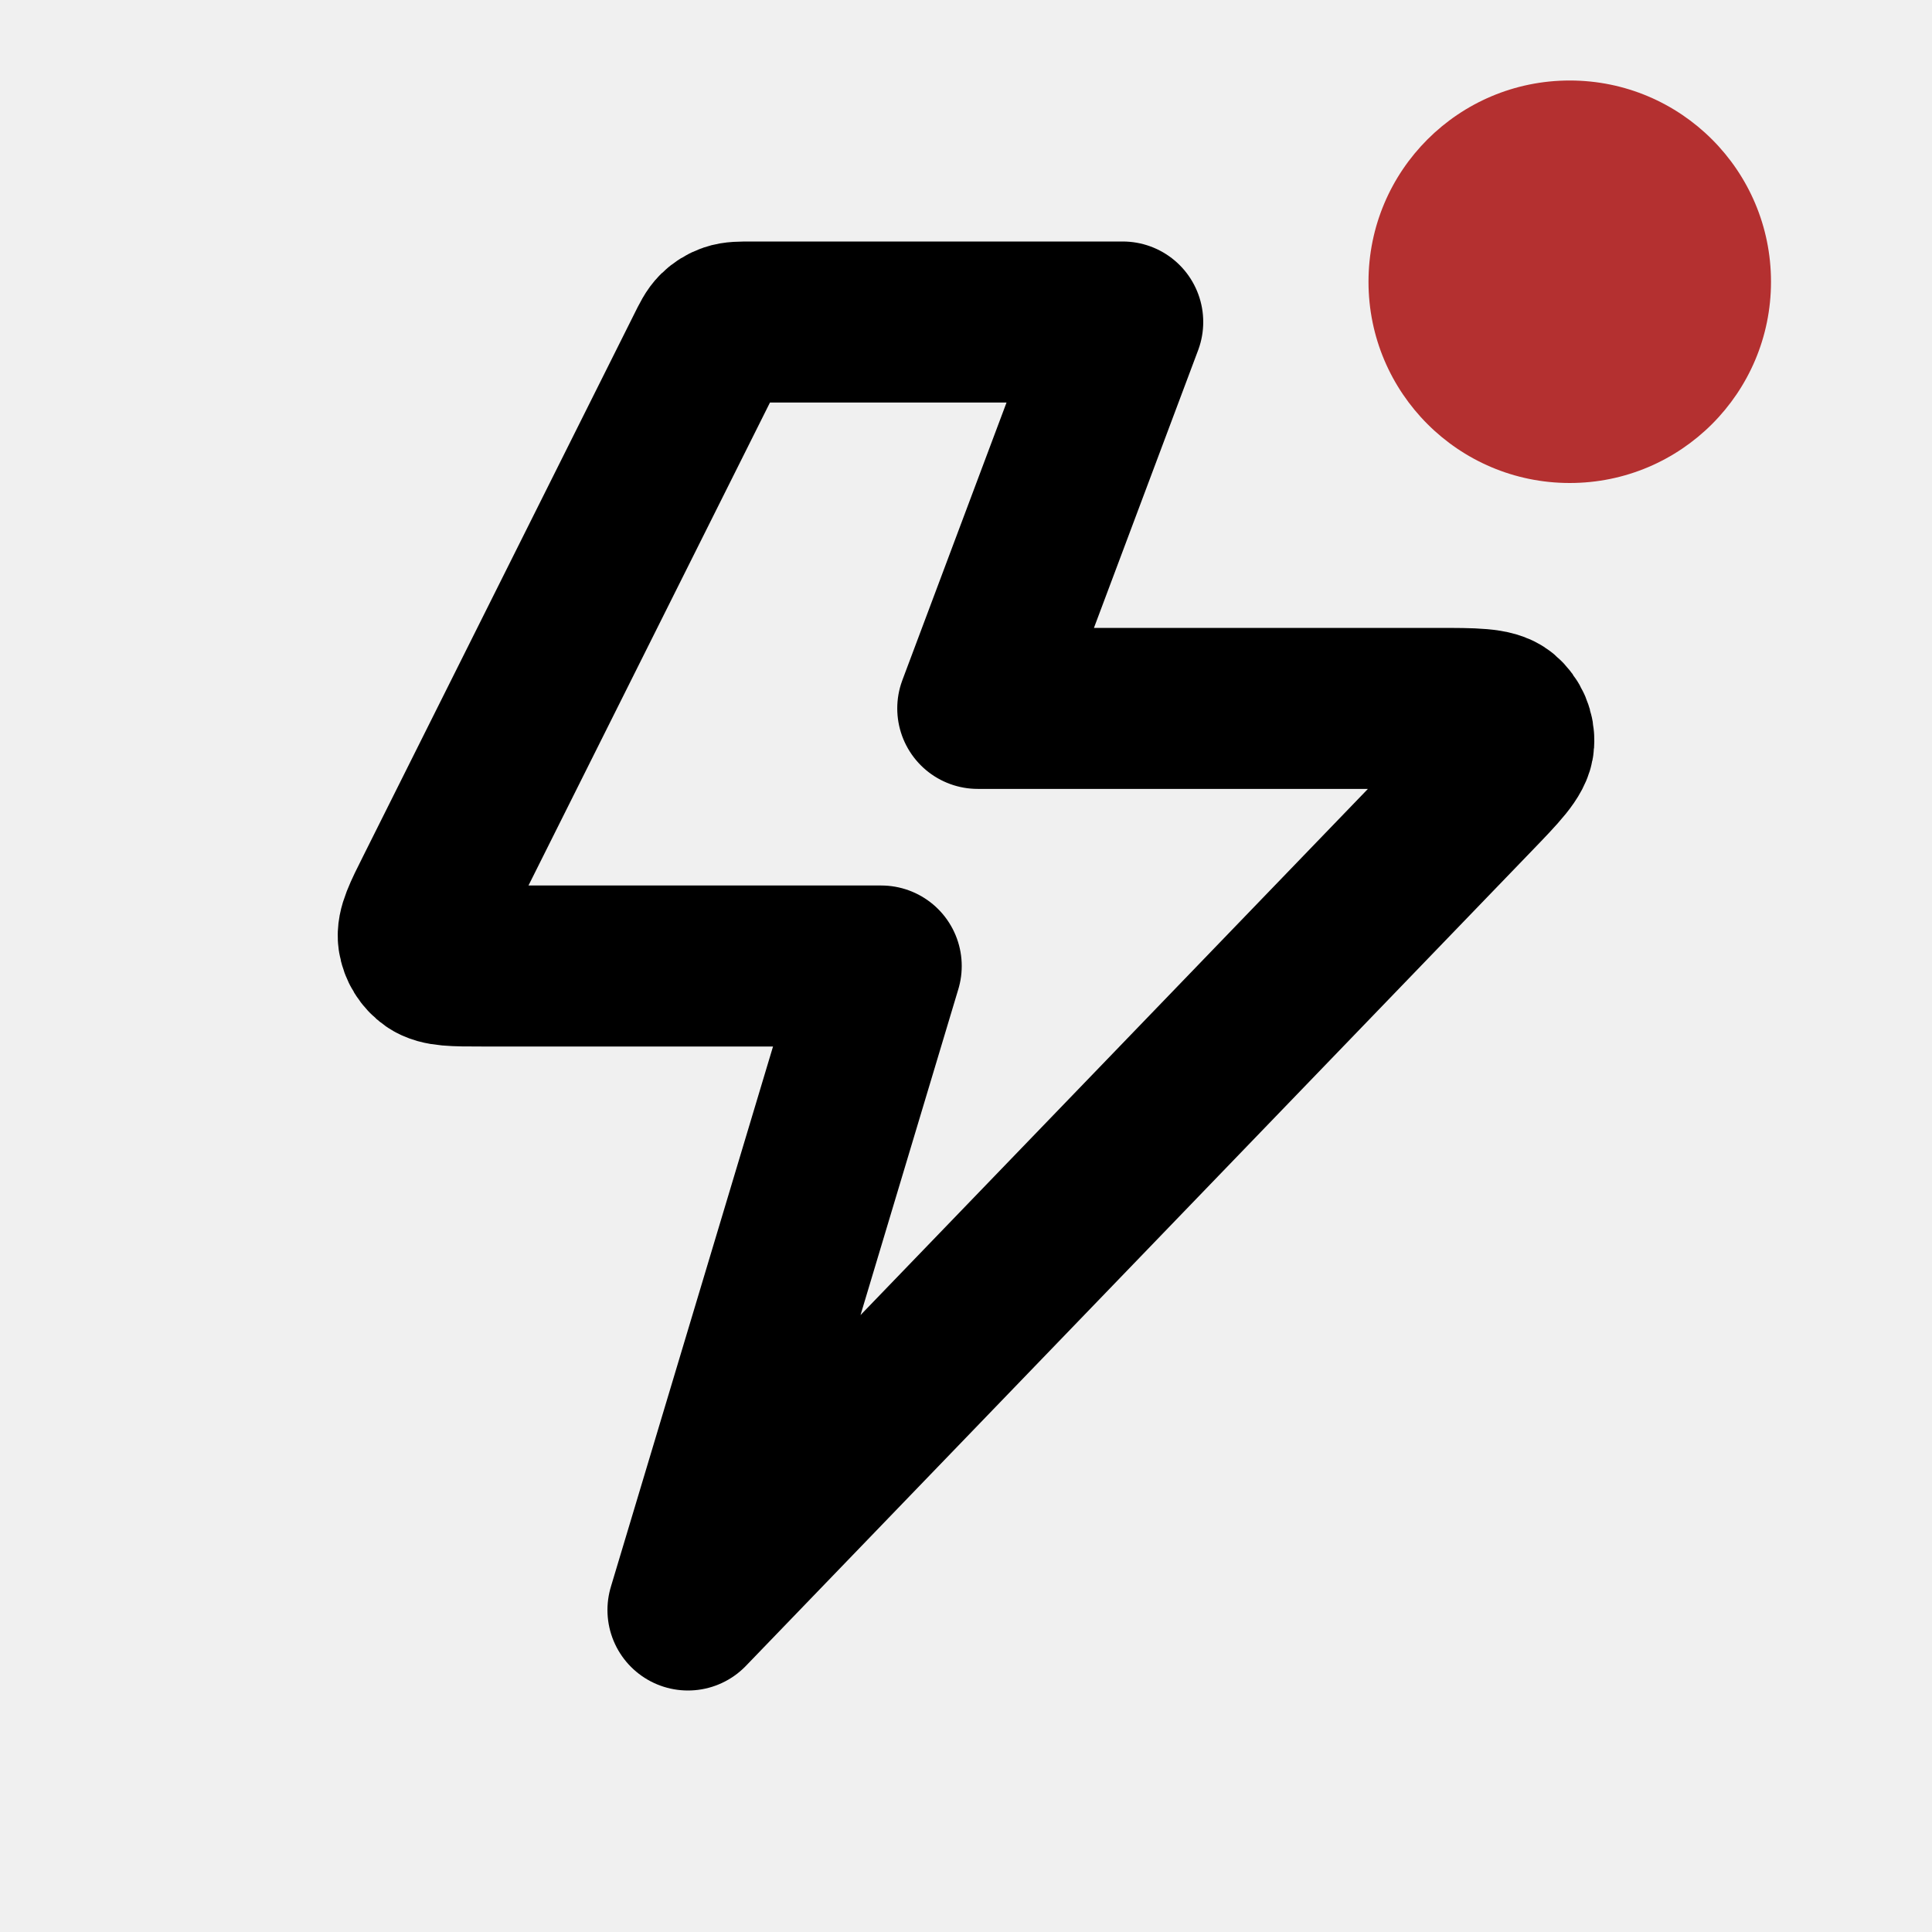
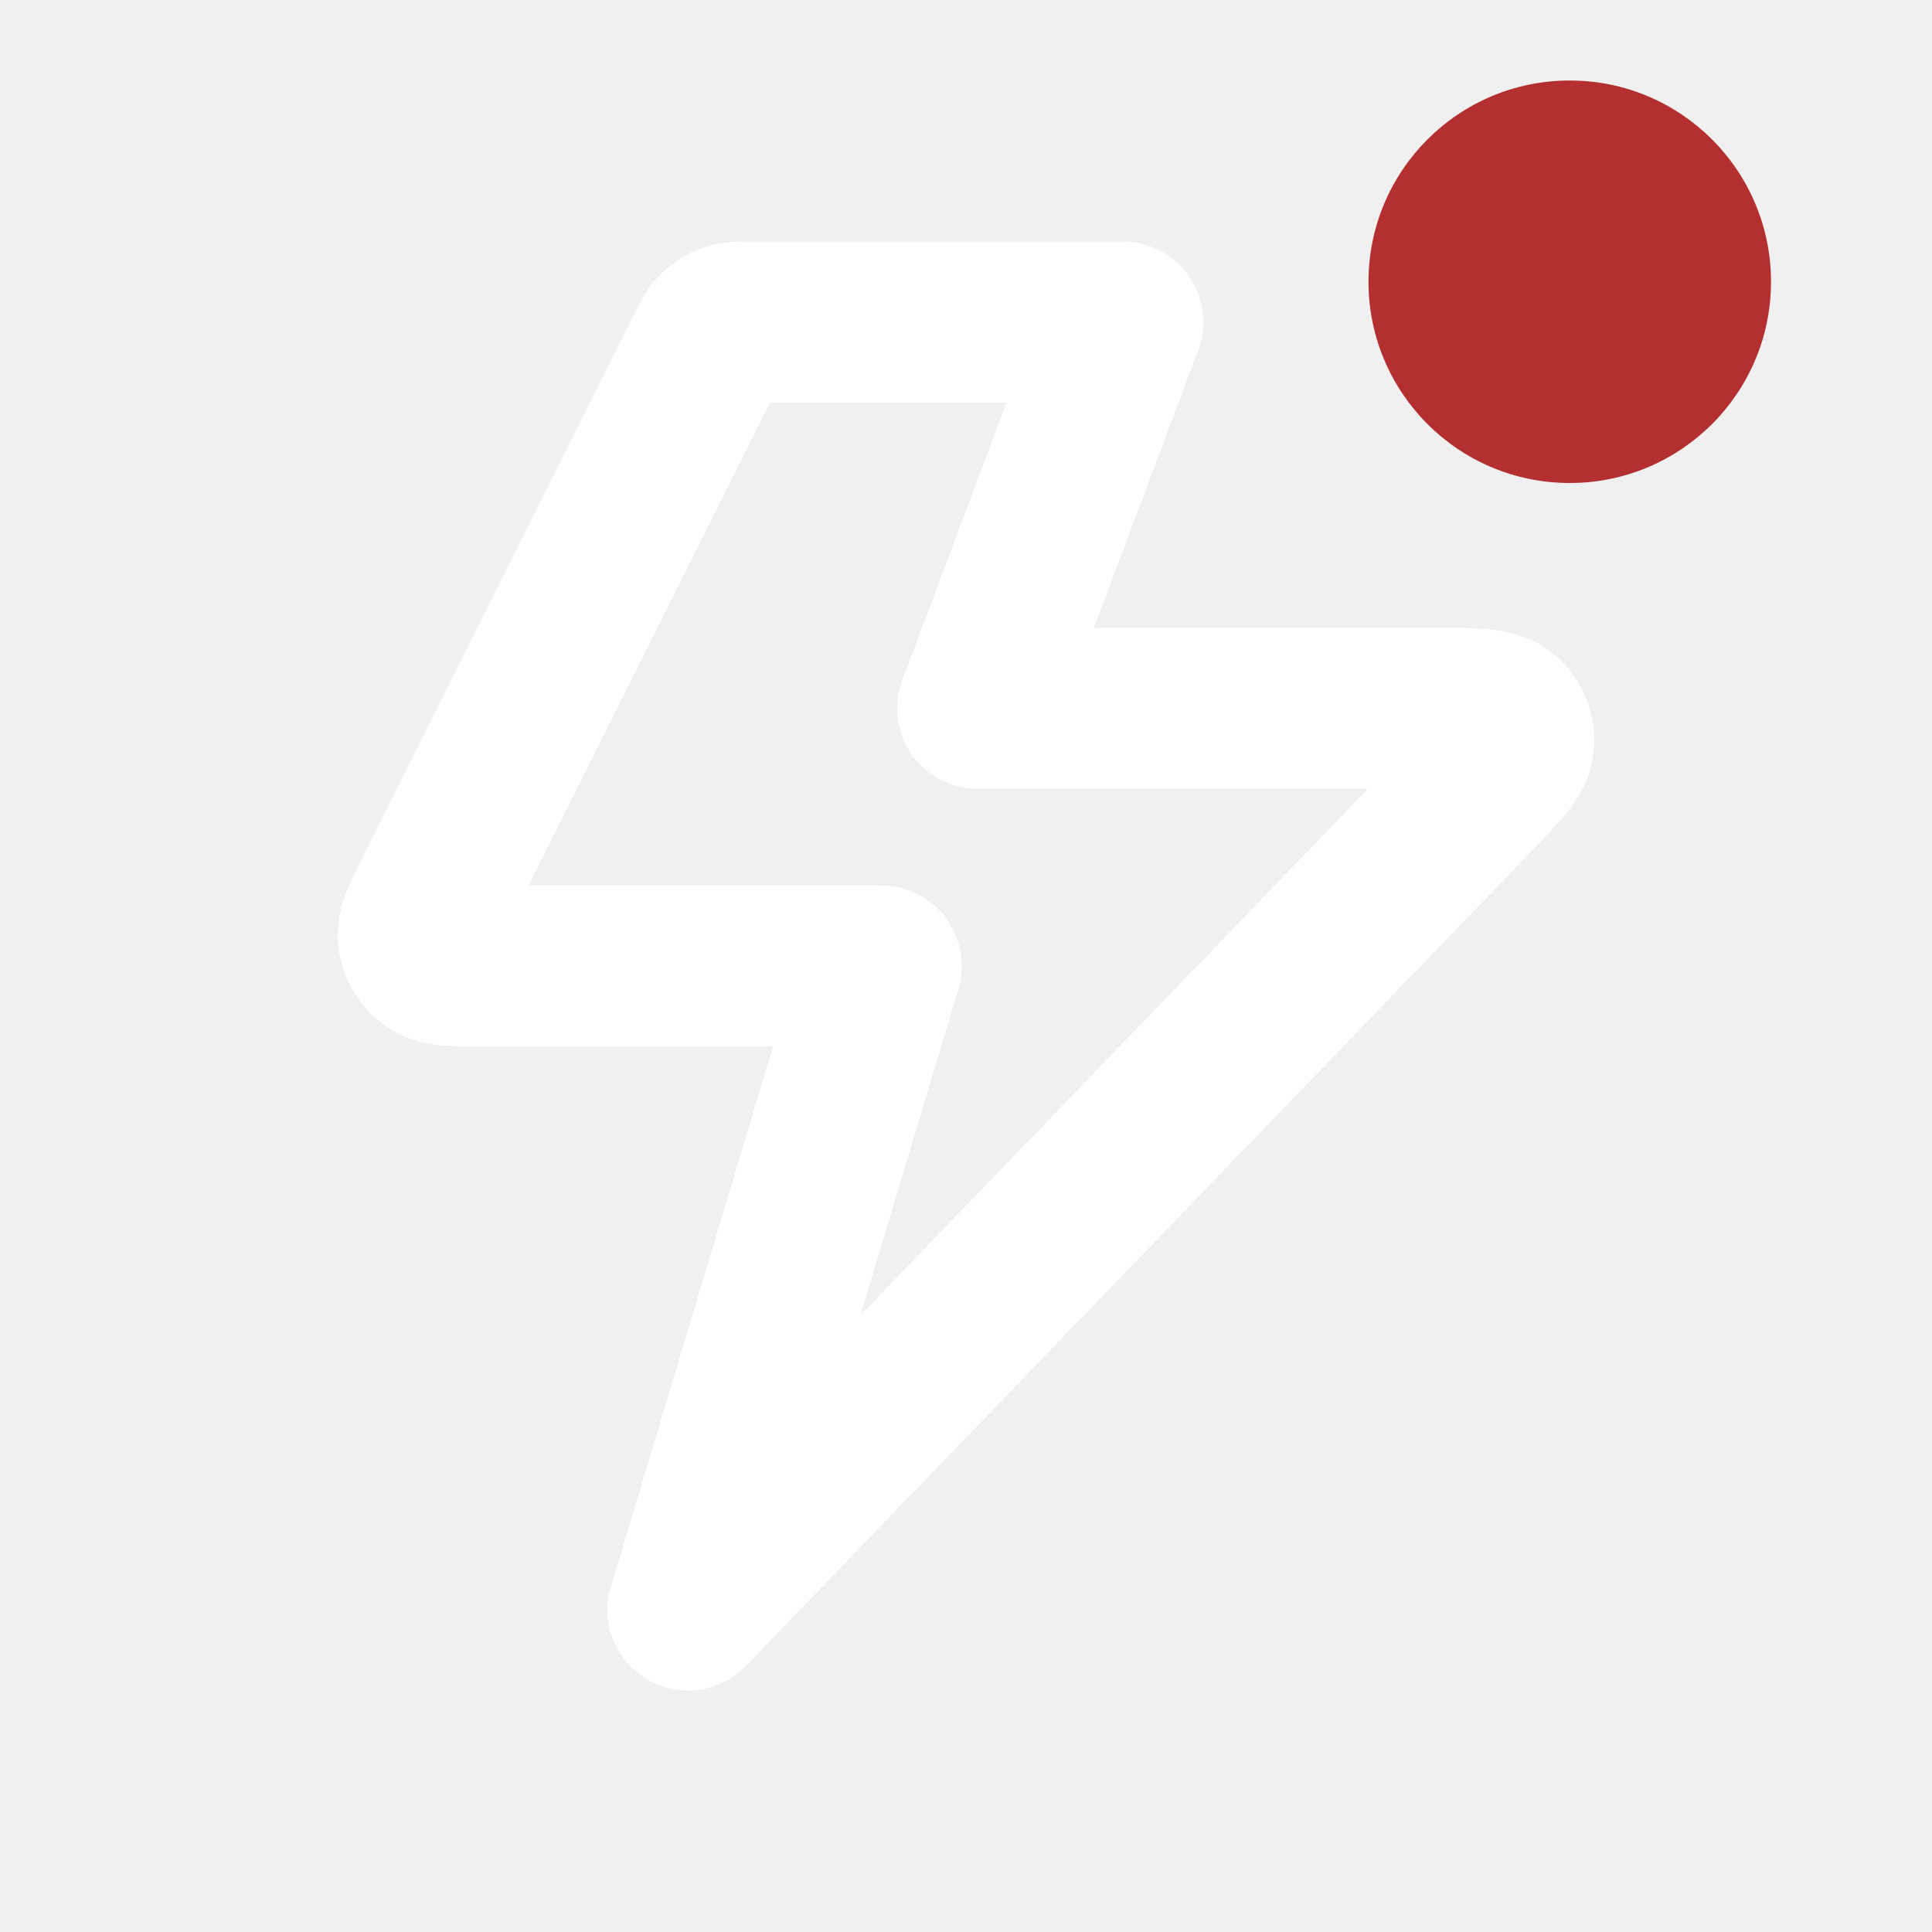
<svg xmlns="http://www.w3.org/2000/svg" width="24" height="24" viewBox="0 0 24 24" fill="none">
-   <path d="M13.947 4H9.342C9.198 4 9.127 4 9.063 4.022C9.007 4.041 8.956 4.073 8.914 4.114C8.866 4.161 8.834 4.225 8.77 4.354L5.41 11.074C5.256 11.38 5.18 11.534 5.198 11.659C5.214 11.767 5.274 11.865 5.364 11.928C5.468 12 5.639 12 5.982 12H10.947L8.546 20L18.301 9.884C18.63 9.543 18.795 9.372 18.804 9.226C18.813 9.1 18.76 8.976 18.663 8.894C18.551 8.8 18.314 8.8 17.84 8.8H12.146L13.947 4Z" stroke="black" stroke-width="2" stroke-linecap="round" stroke-linejoin="round" />
+   <path d="M13.947 4H9.342C9.198 4 9.127 4 9.063 4.022C9.007 4.041 8.956 4.073 8.914 4.114C8.866 4.161 8.834 4.225 8.77 4.354L5.41 11.074C5.256 11.38 5.18 11.534 5.198 11.659C5.214 11.767 5.274 11.865 5.364 11.928C5.468 12 5.639 12 5.982 12H10.947L8.546 20L18.301 9.884C18.63 9.543 18.795 9.372 18.804 9.226C18.813 9.1 18.76 8.976 18.663 8.894C18.551 8.8 18.314 8.8 17.84 8.8H12.146L13.947 4Z" stroke="white" stroke-width="2" stroke-linecap="round" stroke-linejoin="round" />
  <circle cx="19.5" cy="3.5" r="2.5" fill="#B43030" />
</svg>
